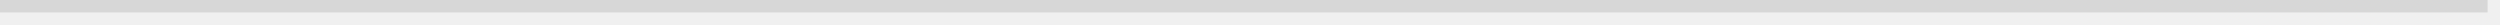
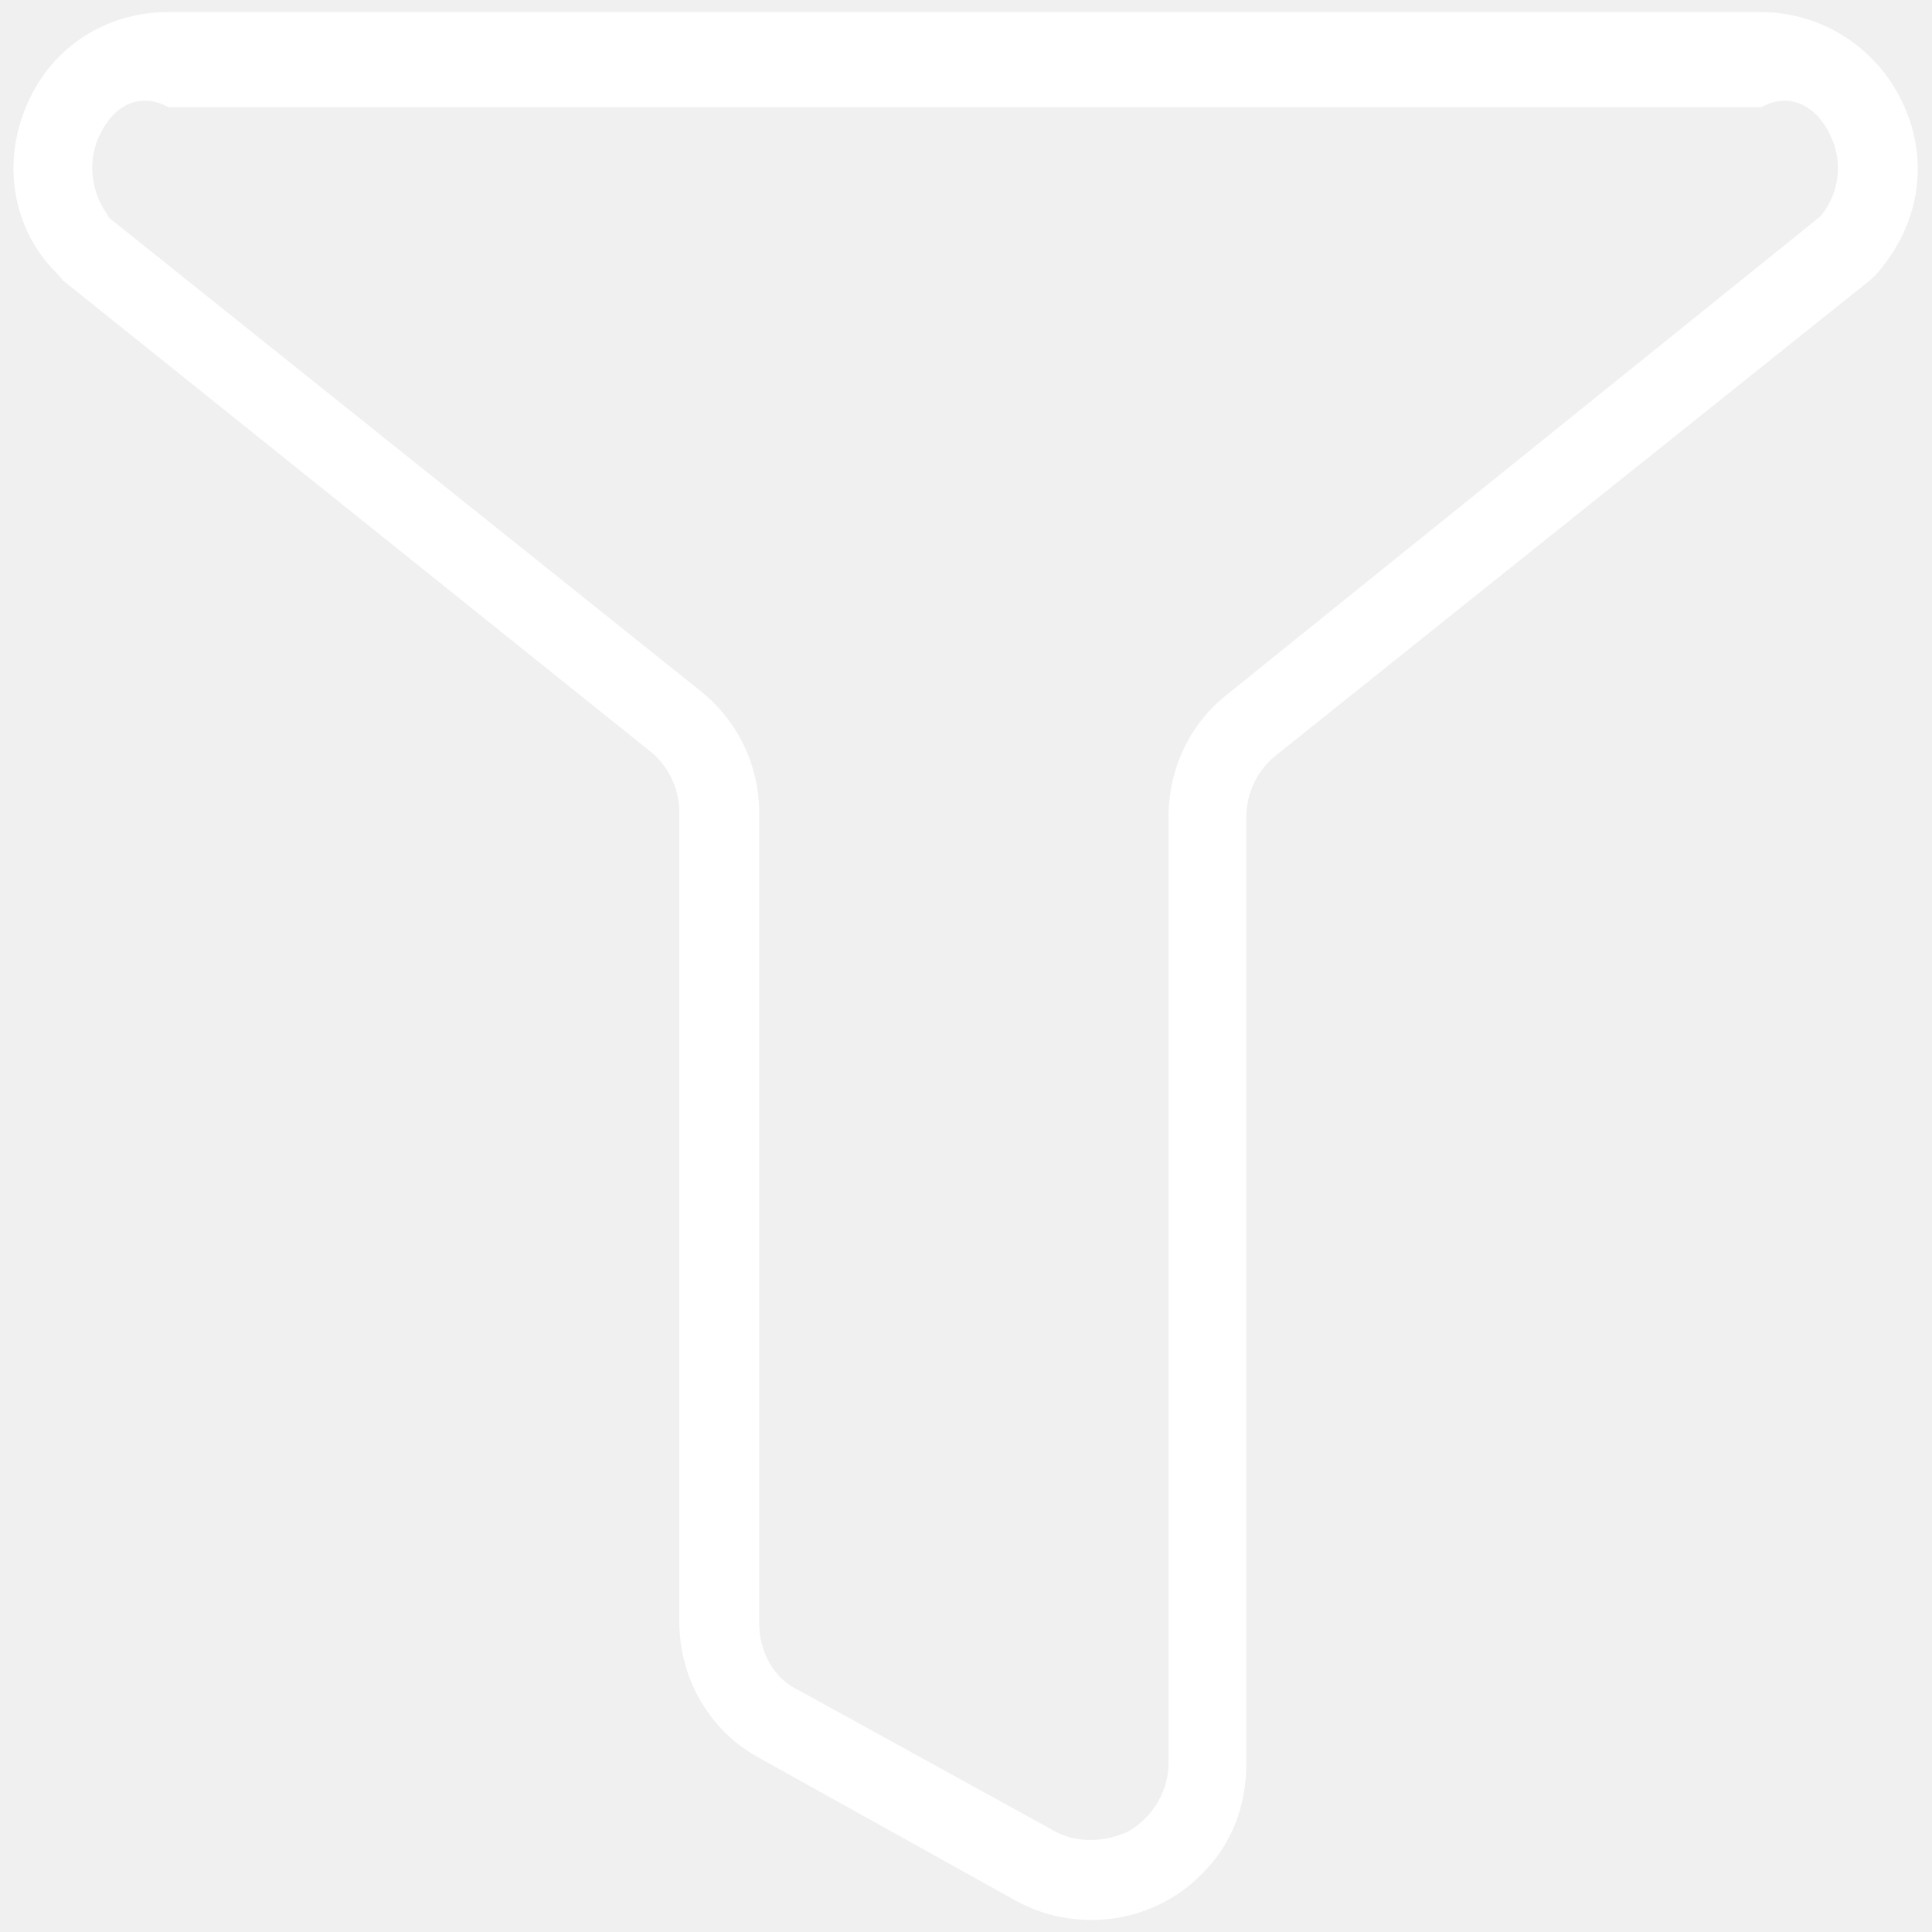
- <svg xmlns="http://www.w3.org/2000/svg" version="1.1" width="201px" height="2px">
-   <g transform="matrix(1 0 0 1 -103 -52 )">
-     <path d="M 103 52.5  L 303 52.5  " stroke-width="1" stroke="#d7d7d7" fill="none" />
+ <svg xmlns="http://www.w3.org/2000/svg" version="1.1" width="18px" height="18px">
+   <g transform="matrix(1 0 0 1 -380 -11 )">
+     <path d="M 11.195 17.461  C 10.937 17.729  10.559 17.888  10.172 17.888  C 9.924 17.888  9.685 17.829  9.467 17.71  L 7.093 16.389  C 6.617 16.14  6.329 15.644  6.329 15.108  L 6.329 7.56  C 6.329 7.342  6.219 7.123  6.05 6.994  L 0.588 2.614  L 0.529 2.545  L 0.519 2.535  C 0.122 2.138  0.012 1.522  0.251 0.976  C 0.479 0.439  0.986 0.112  1.572 0.112  L 16.399 0.112  C 16.975 0.112  17.501 0.449  17.739 0.986  C 17.978 1.512  17.878 2.108  17.481 2.555  L 17.431 2.604  L 11.88 7.044  C 11.711 7.183  11.612 7.39  11.612 7.61  L 11.612 16.428  C 11.612 16.826  11.473 17.193  11.195 17.461  Z M 1.572 1  C 1.294 0.847  1.055 0.996  0.936 1.244  C 0.817 1.472  0.837 1.75  0.986 1.979  L 1.015 2.028  L 6.527 6.438  C 6.875 6.716  7.073 7.133  7.073 7.57  L 7.073 15.118  C 7.073 15.396  7.212 15.644  7.451 15.753  L 9.814 17.054  C 9.914 17.114  10.043 17.143  10.162 17.143  C 10.281 17.143  10.4 17.114  10.51 17.064  C 10.738 16.935  10.887 16.687  10.887 16.428  L 10.887 7.61  C 10.887 7.163  11.086 6.746  11.423 6.478  L 16.945 2.028  L 16.975 1.999  C 17.143 1.78  17.173 1.492  17.044 1.244  C 16.925 0.996  16.677 0.847  16.409 1  L 1.572 1  Z " fill-rule="nonzero" fill="#ffffff" stroke="none" transform="matrix(1 0 0 1 380 11 )" />
  </g>
</svg>
